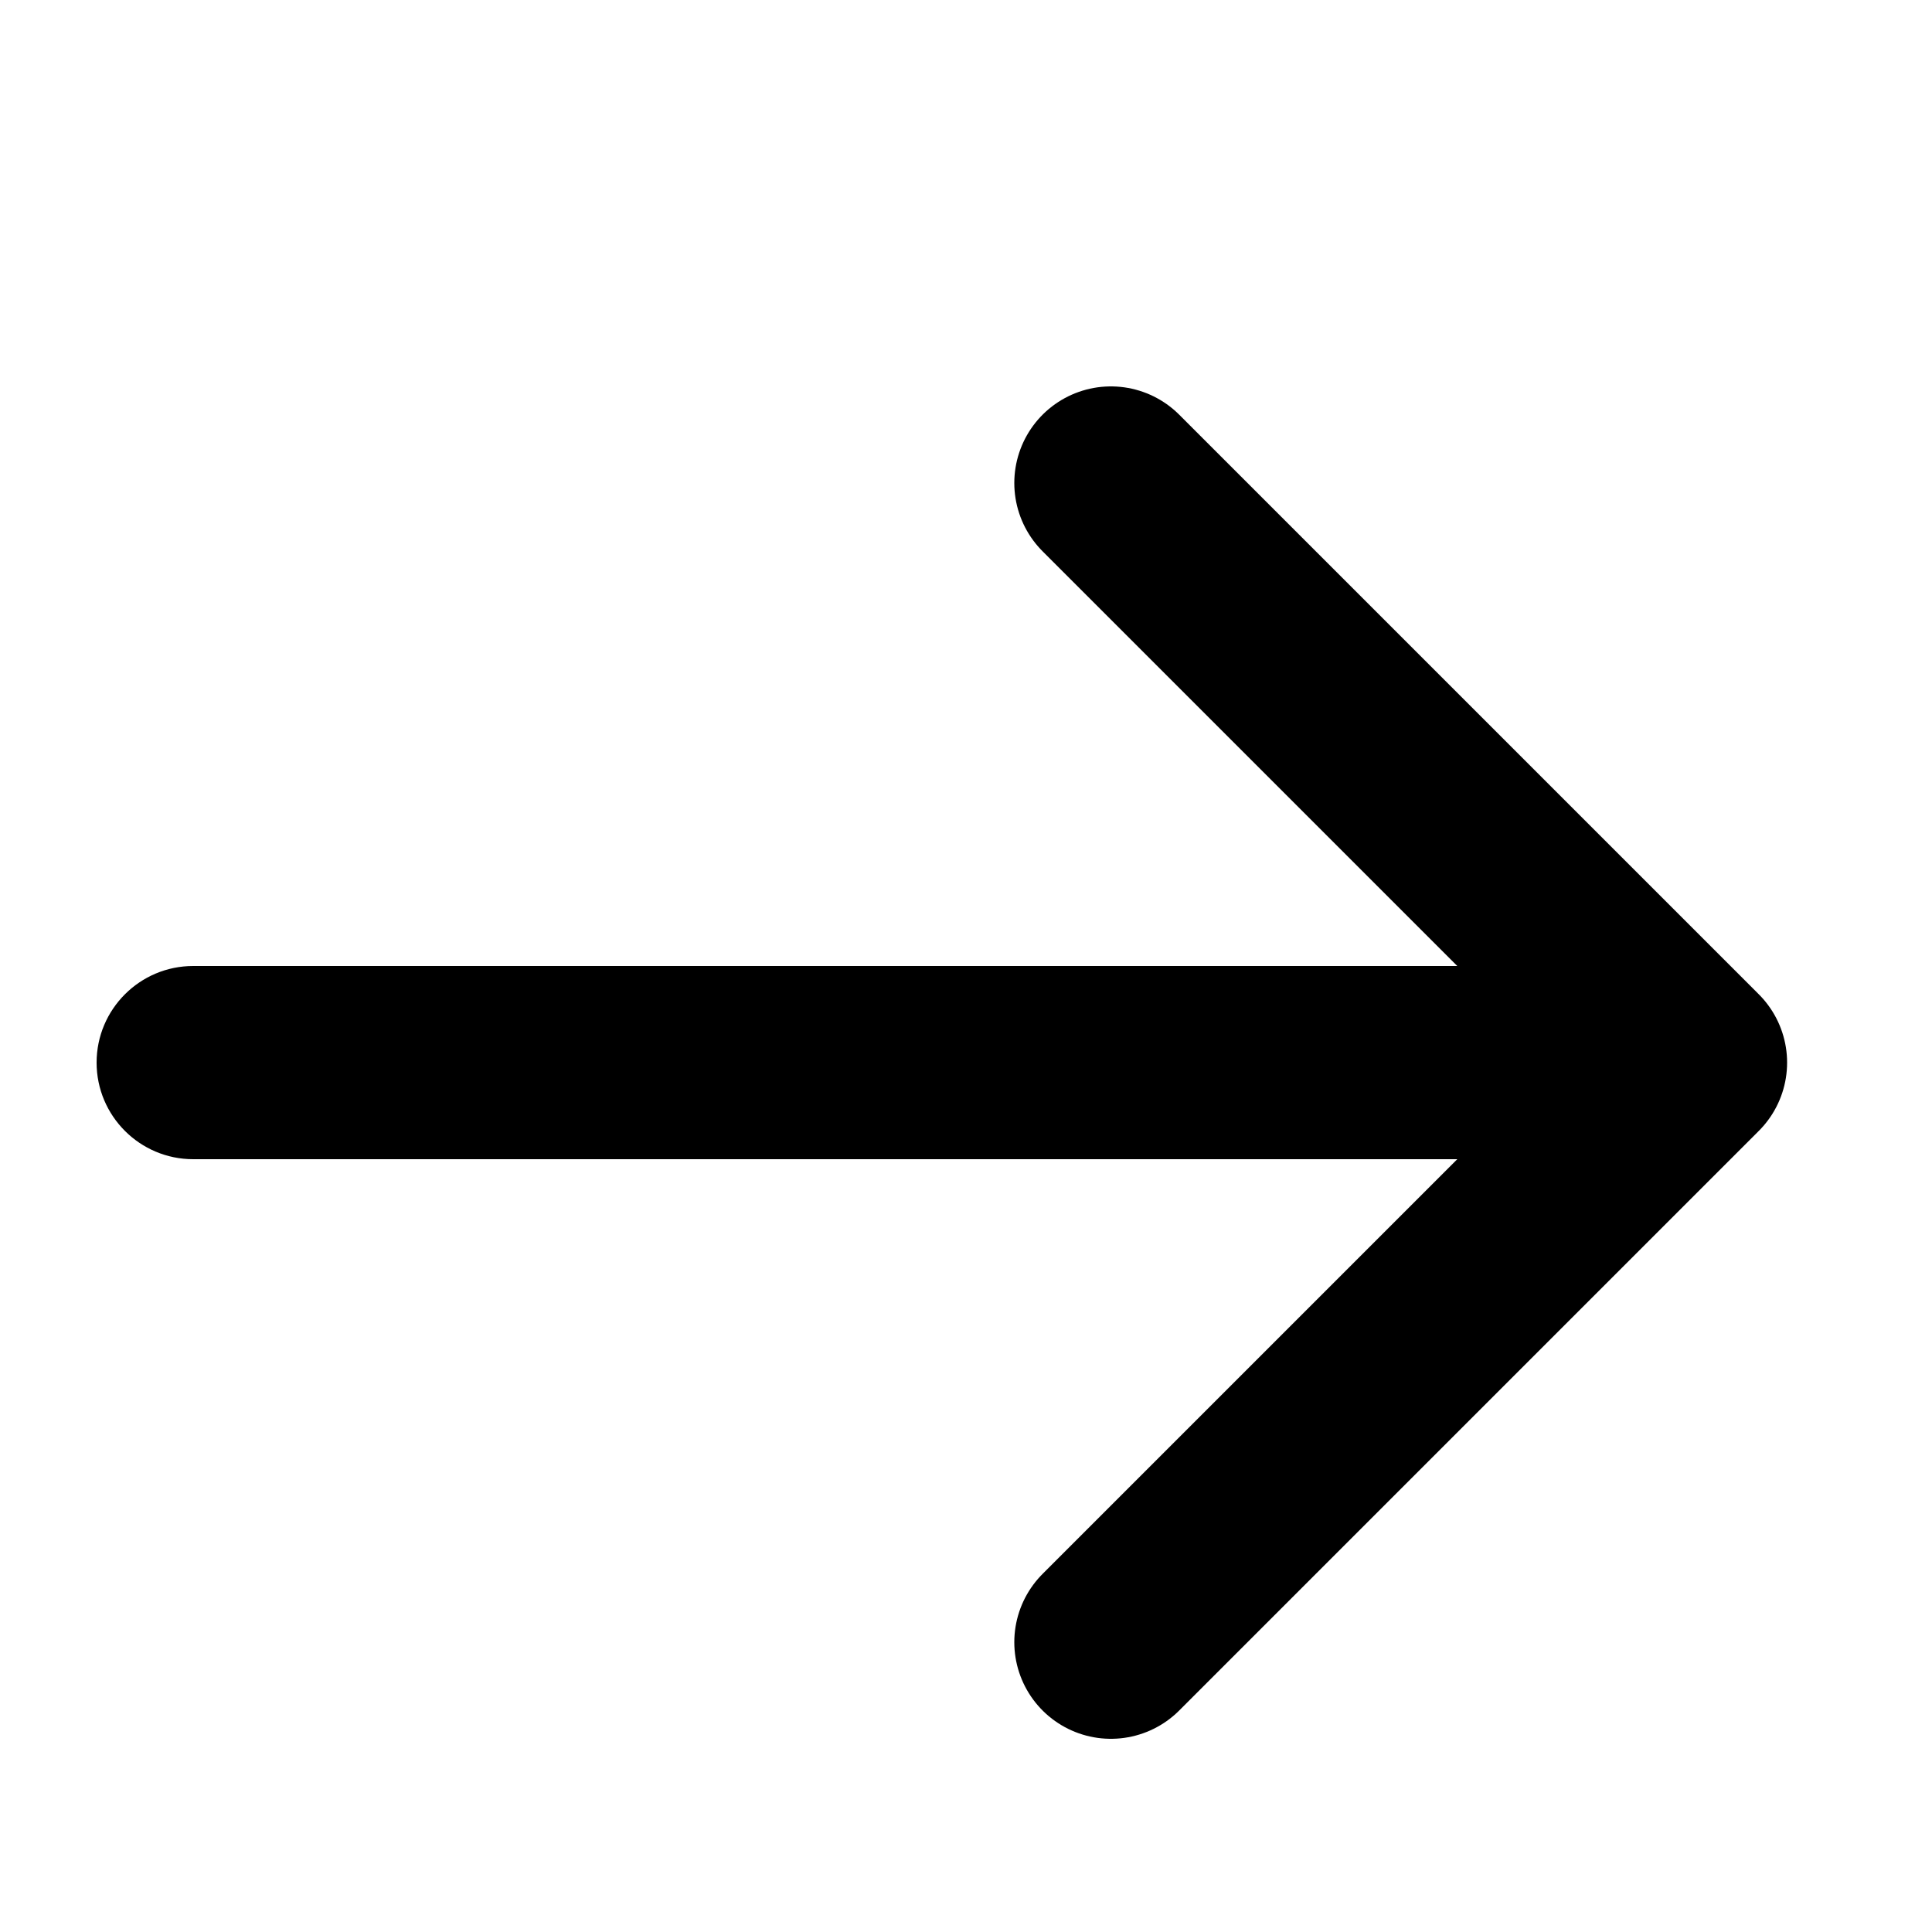
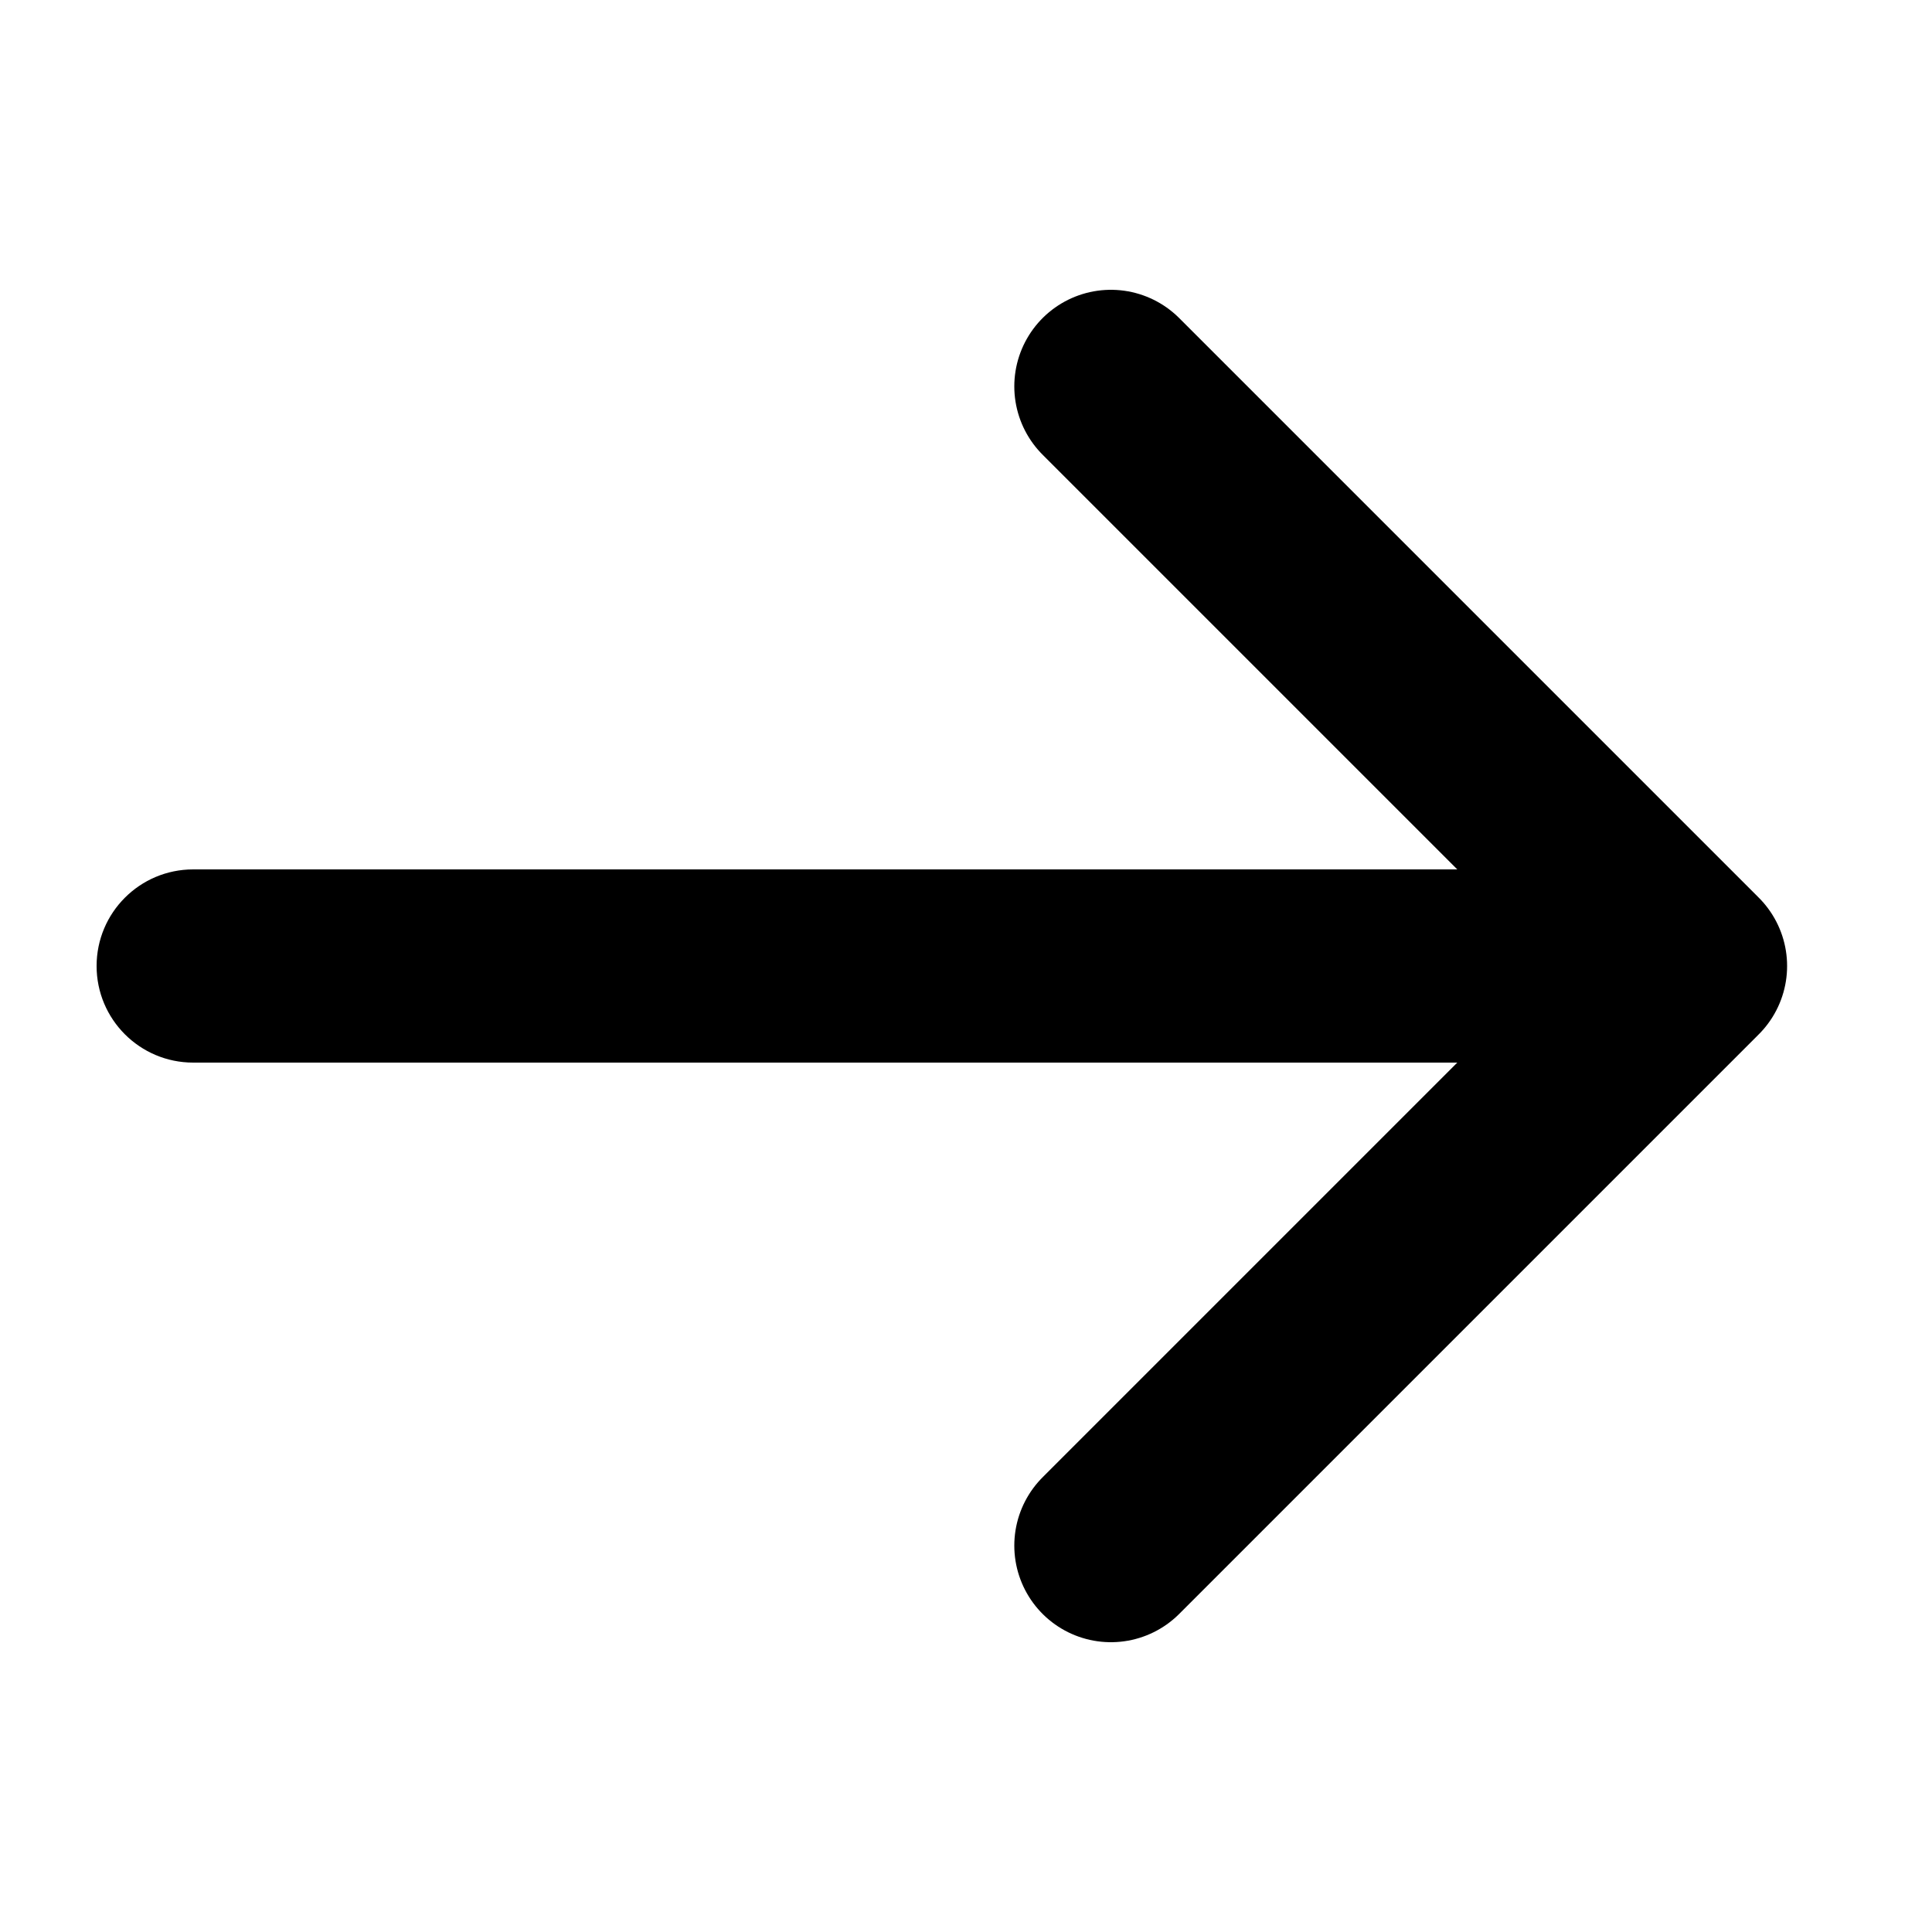
- <svg xmlns="http://www.w3.org/2000/svg" width="20" height="20" viewBox="0 0 20 20" fill="none">
-   <path d="M11.5 17L17.5 11L11.5 5" stroke="currentColor" stroke-width="2" stroke-linecap="round" stroke-linejoin="round" />
-   <path d="M2 10C1.448 10 1 10.448 1 11C1 11.552 1.448 12 2 12V10ZM16.5 10H2V12H16.5V10Z" fill="currentColor" />
+ <svg xmlns="http://www.w3.org/2000/svg" viewBox="0 0 20 20" fill="none">
+   <path d="M11.5 16l6-6-6-6" stroke="currentColor" stroke-width="2" stroke-linecap="round" stroke-linejoin="round" />
+   <path d="M2 9a1 1 0 000 2V9zm14.5 0H2v2h14.5V9z" fill="currentColor" />
</svg>
